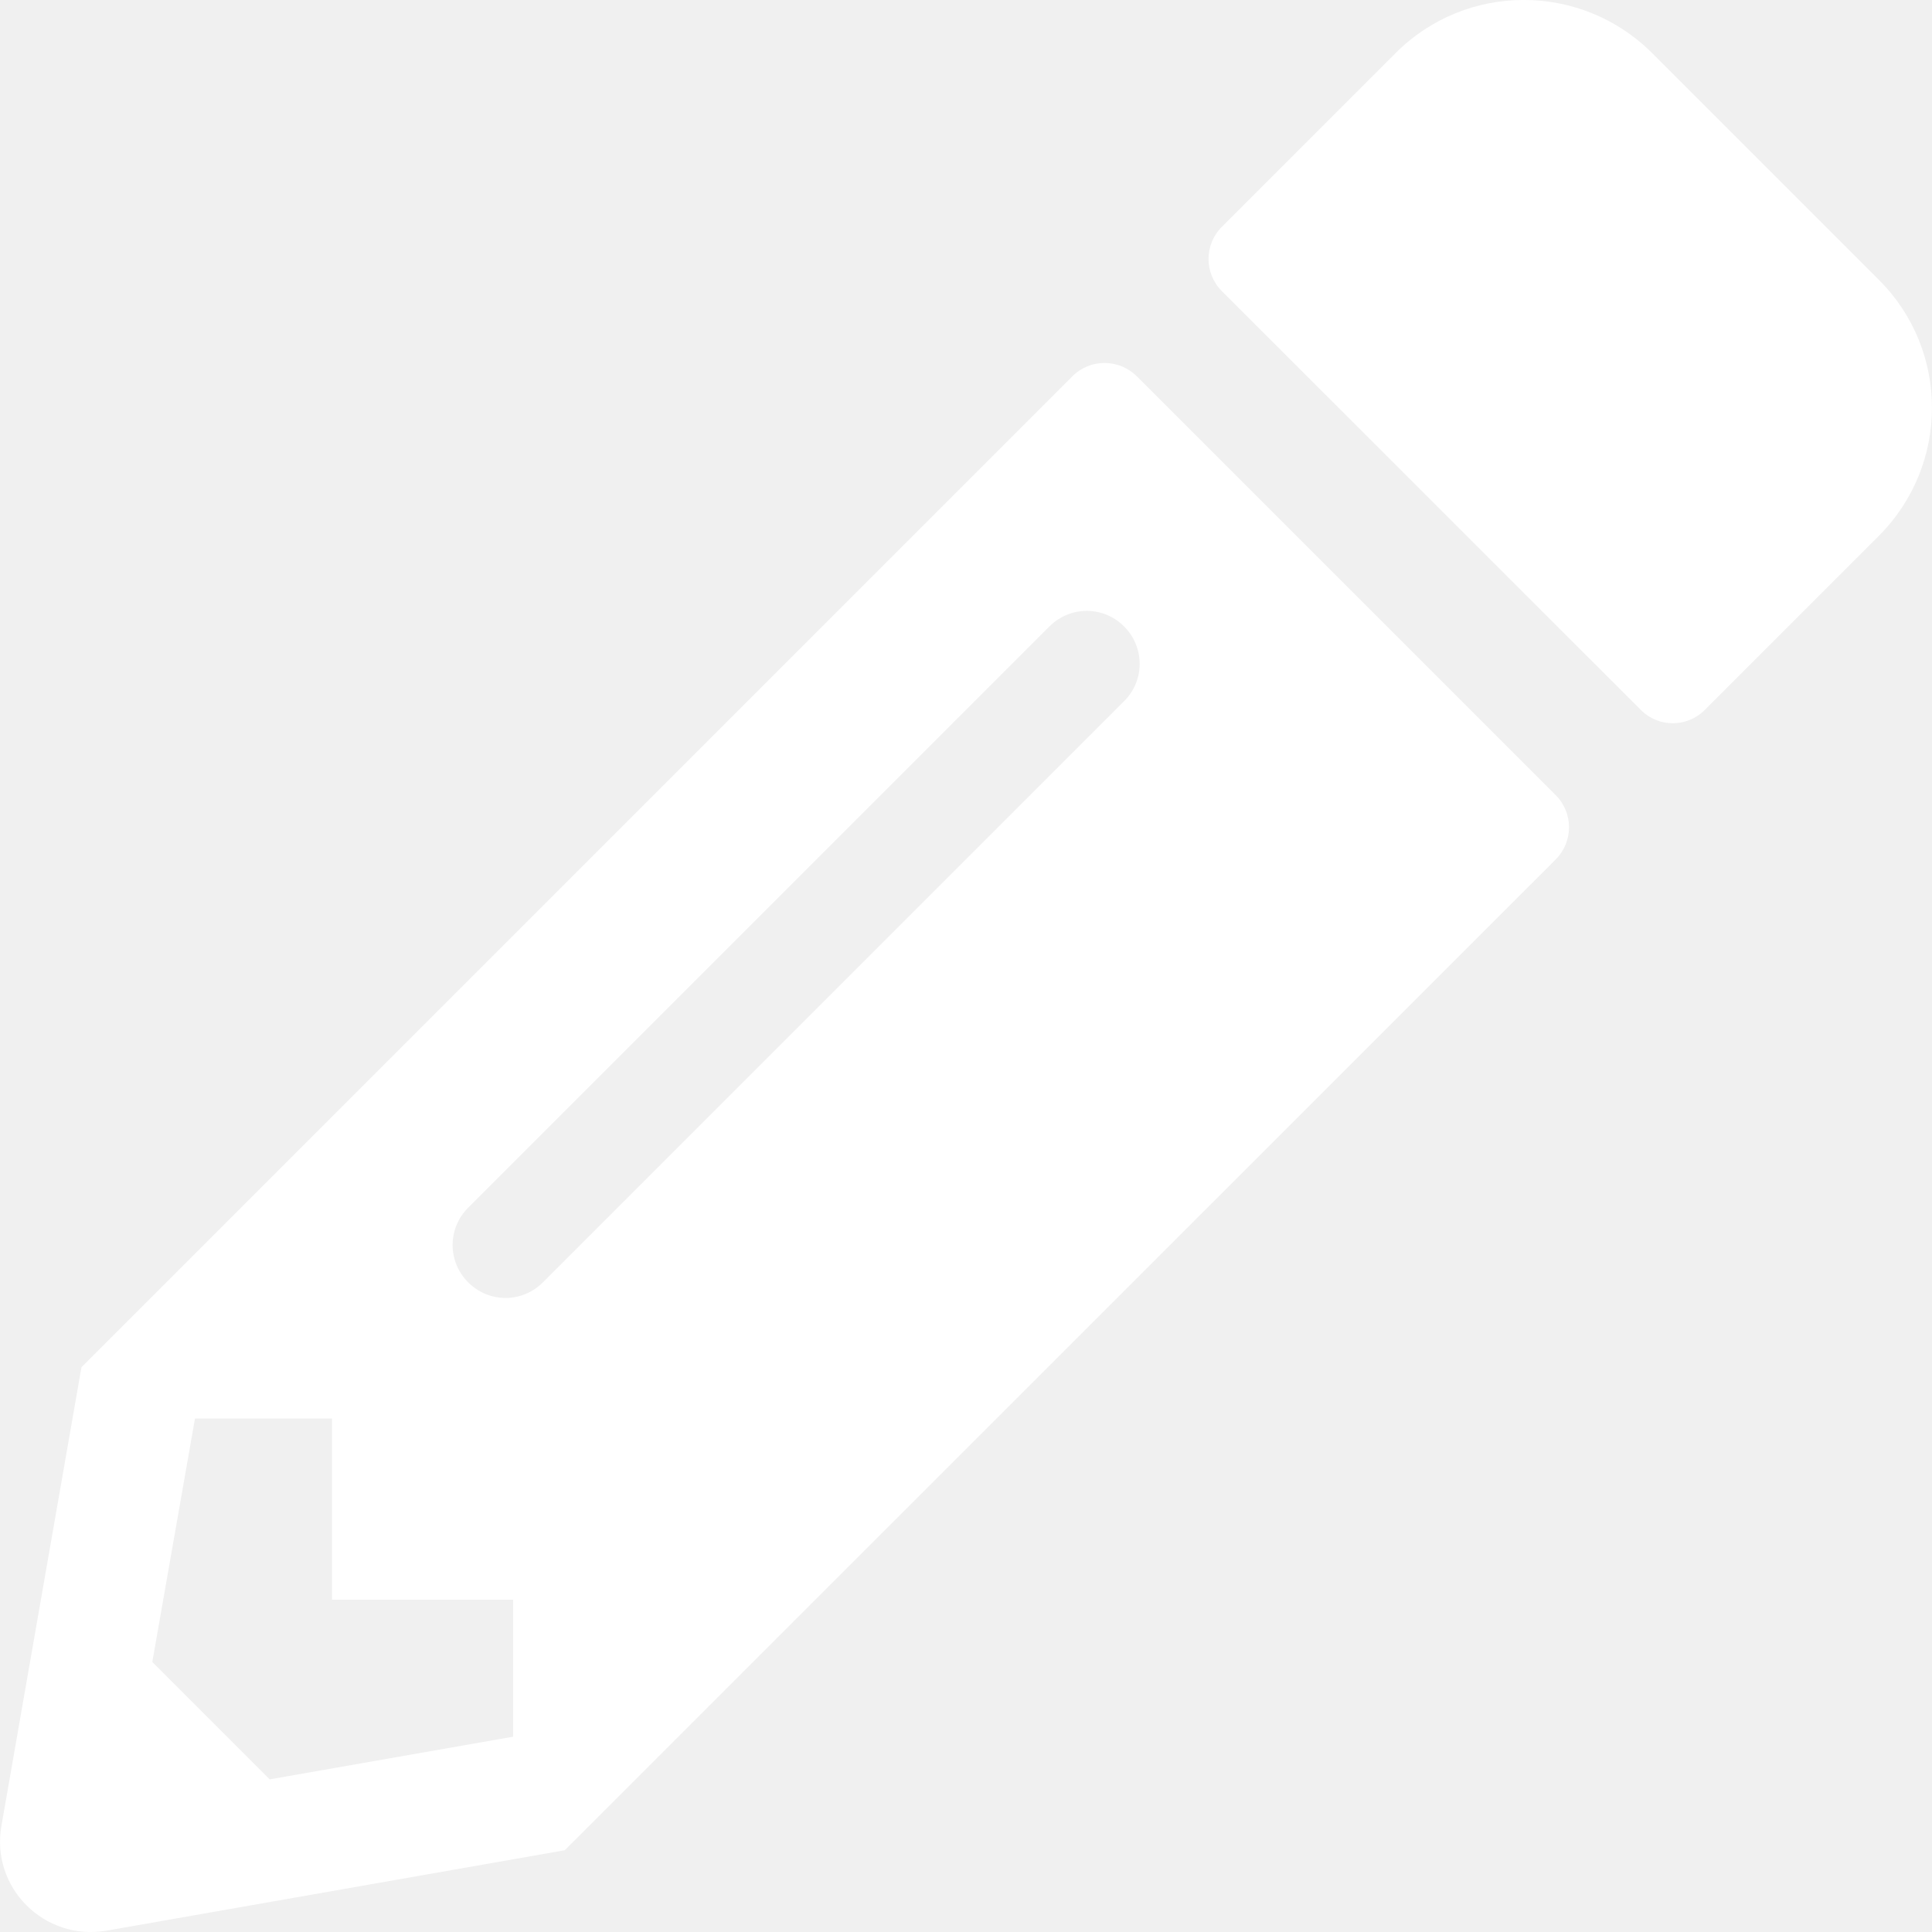
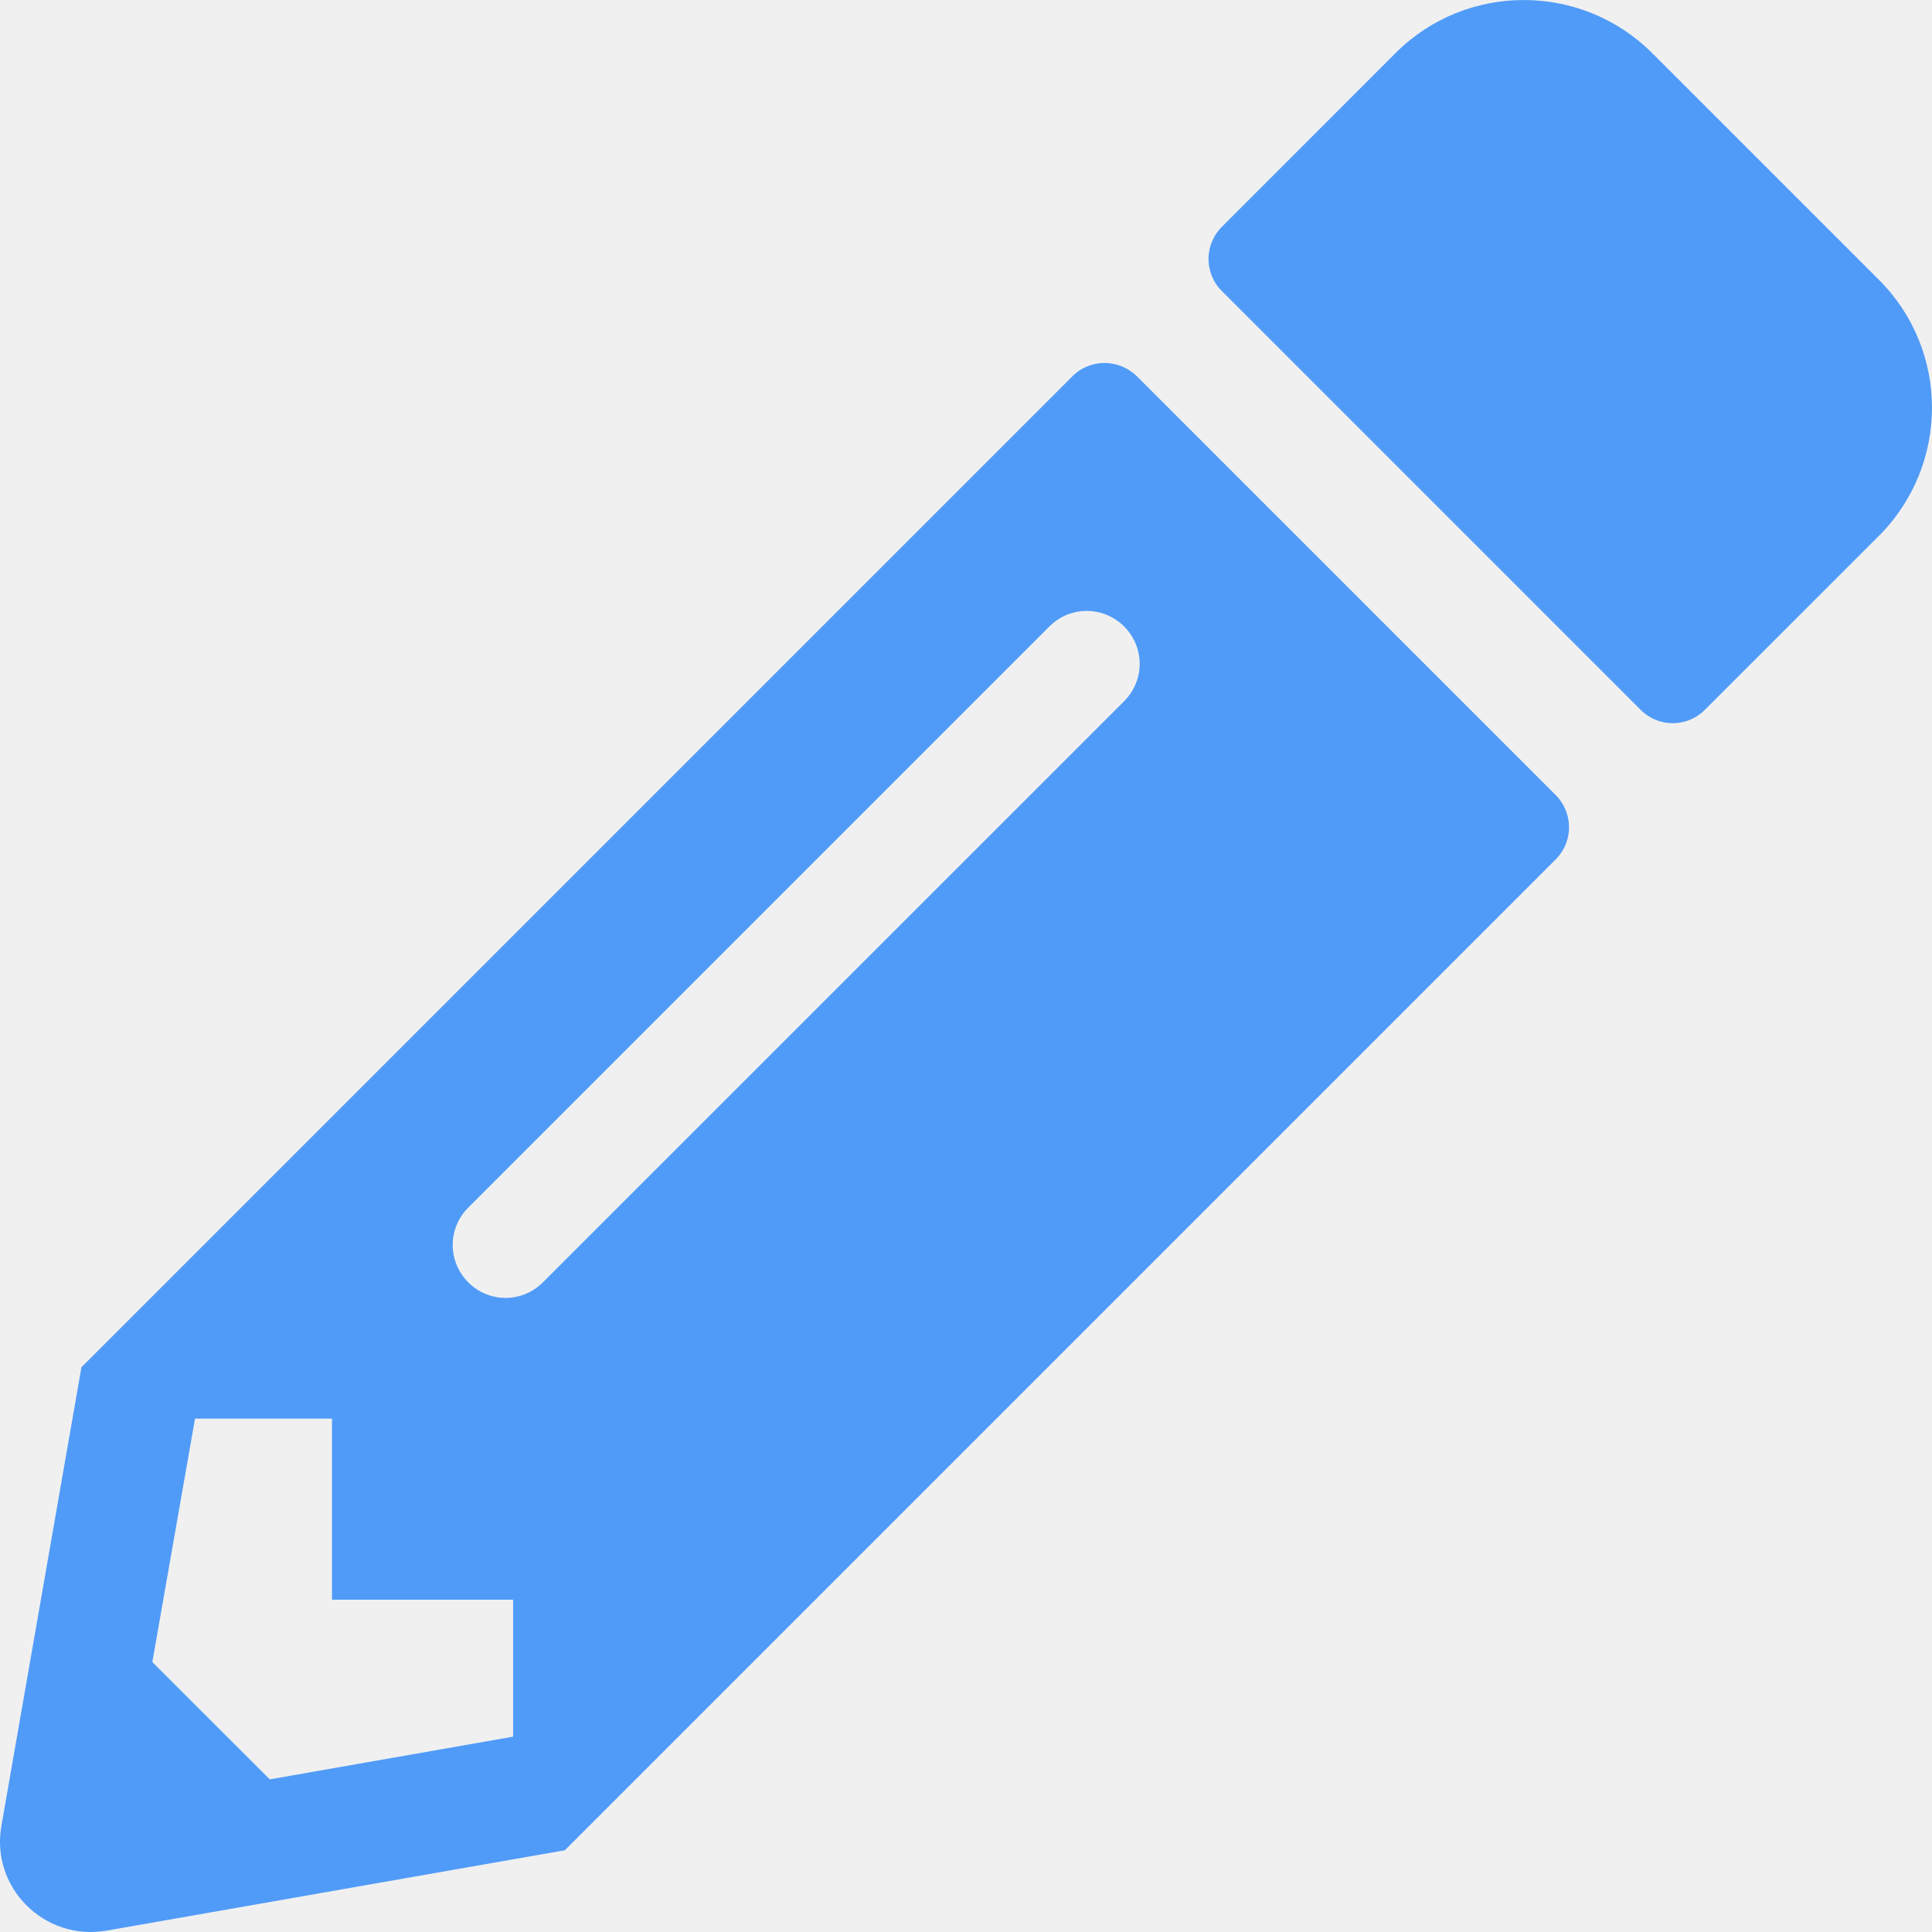
- <svg xmlns="http://www.w3.org/2000/svg" width="12" height="12" viewBox="0 0 12 12" fill="none">
-   <path d="M11.669 3.329L10.589 4.409C10.479 4.52 10.301 4.52 10.191 4.409L7.589 1.808C7.479 1.698 7.479 1.519 7.589 1.409L8.669 0.329C9.108 -0.11 9.82 -0.11 10.261 0.329L11.669 1.737C12.11 2.176 12.11 2.888 11.669 3.329ZM6.661 2.337L0.506 8.492L0.009 11.34C-0.059 11.725 0.276 12.057 0.66 11.992L3.508 11.492L9.663 5.338C9.773 5.227 9.773 5.049 9.663 4.939L7.061 2.337C6.949 2.227 6.771 2.227 6.661 2.337ZM2.908 7.965C2.779 7.836 2.779 7.63 2.908 7.501L6.518 3.891C6.647 3.762 6.853 3.762 6.982 3.891C7.111 4.02 7.111 4.227 6.982 4.355L3.372 7.965C3.243 8.094 3.037 8.094 2.908 7.965ZM2.062 9.936H3.187V10.787L1.675 11.052L0.946 10.323L1.211 8.811H2.062V9.936Z" fill="white" />
+ <svg xmlns="http://www.w3.org/2000/svg" width="19" height="19" viewBox="0 0 19 19" fill="none">
+   <path d="M18.477 5.271L16.766 6.981C16.591 7.156 16.309 7.156 16.135 6.981L12.016 2.862C11.841 2.688 11.841 2.406 12.016 2.231L13.726 0.52C14.421 -0.173 15.549 -0.173 16.246 0.52L18.477 2.751C19.174 3.445 19.174 4.573 18.477 5.271ZM10.546 3.701L0.801 13.446L0.014 17.955C-0.094 18.564 0.437 19.091 1.046 18.987L5.555 18.196L15.3 8.451C15.474 8.277 15.474 7.995 15.3 7.82L11.181 3.701C11.003 3.526 10.72 3.526 10.546 3.701ZM4.605 12.611C4.401 12.407 4.401 12.081 4.605 11.876L10.32 6.161C10.524 5.957 10.85 5.957 11.055 6.161C11.259 6.365 11.259 6.692 11.055 6.896L5.339 12.611C5.135 12.815 4.809 12.815 4.605 12.611ZM3.265 15.732H5.046V17.079L2.653 17.499L1.498 16.345L1.918 13.951H3.265V15.732Z" fill="#509BF8" />
</svg>
